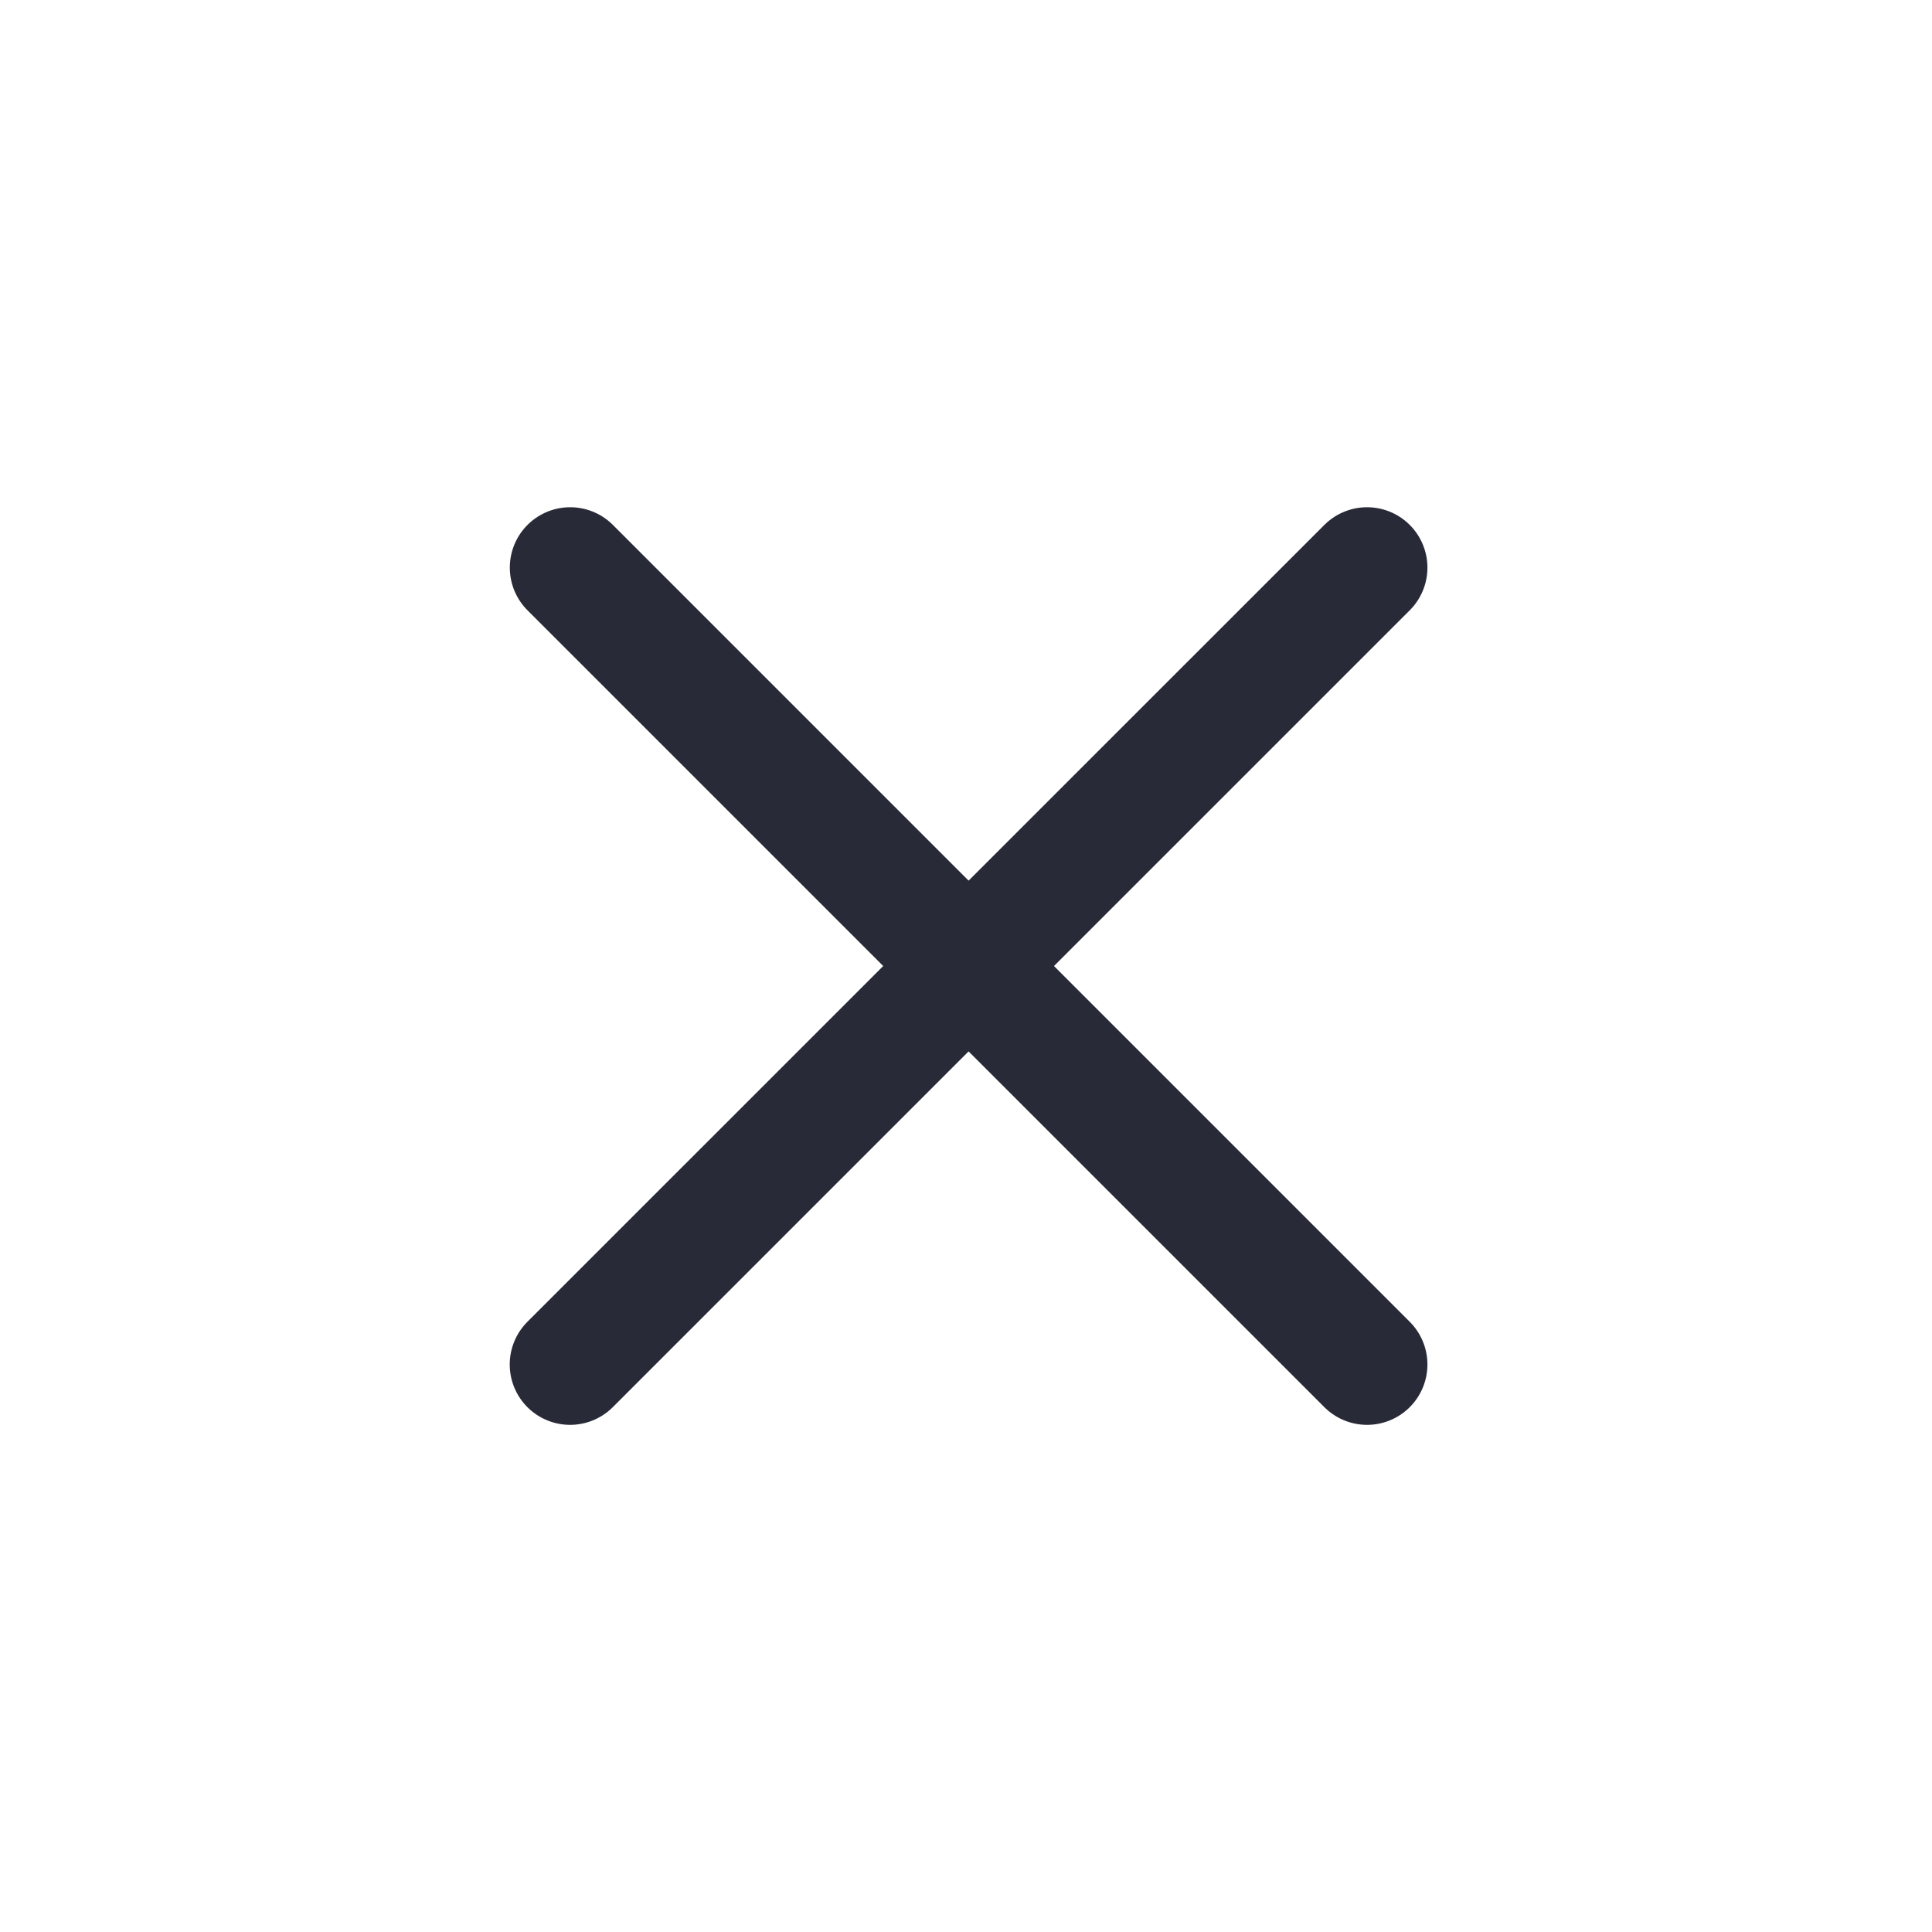
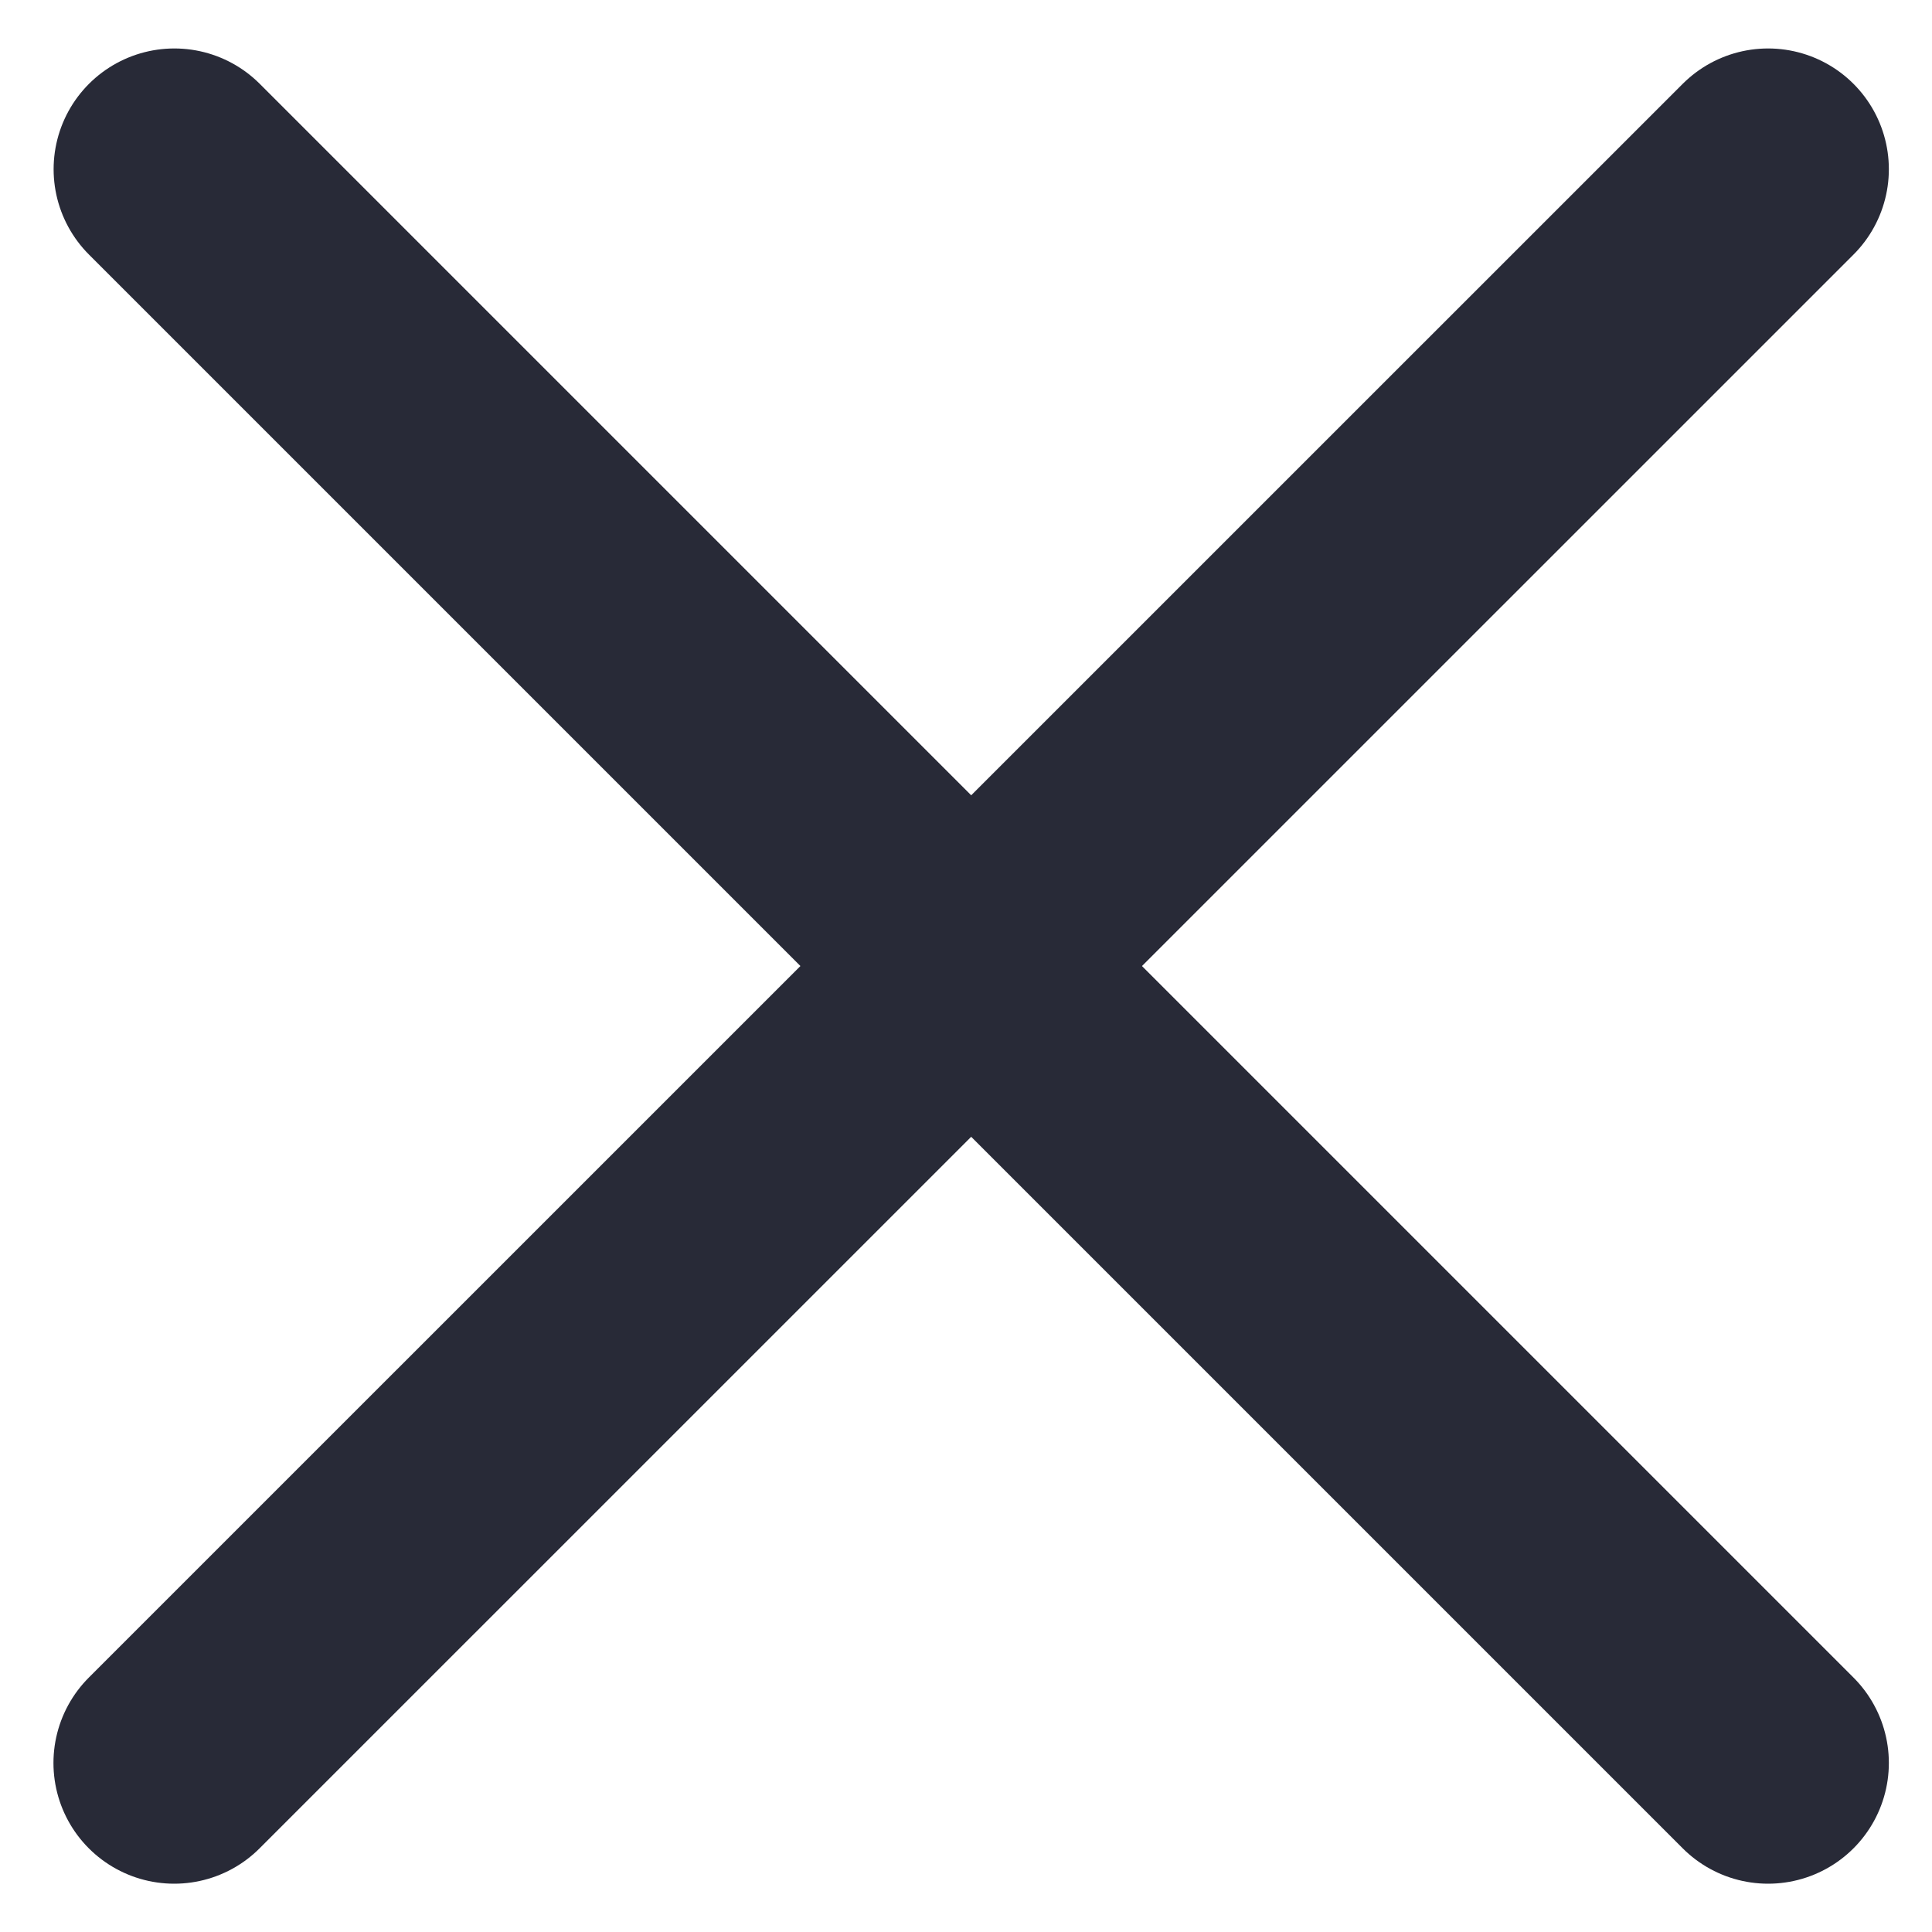
- <svg xmlns="http://www.w3.org/2000/svg" width="24" height="24" viewBox="0 0 24 24" fill="none">
-   <path d="M7.082 16.95L16.982 7.051" stroke="#282A37" stroke-width="1.5" stroke-linecap="round" />
-   <path d="M16.982 16.95L7.083 7.051" stroke="#282A37" stroke-width="1.5" stroke-linecap="round" />
+ <svg xmlns="http://www.w3.org/2000/svg" width="12" height="12" viewBox="0 0 12 12" fill="none">
+   <path d="M1.082 10.95L10.982 1.051" stroke="#282A37" stroke-width="1.5" stroke-linecap="round" />
+   <path d="M10.982 10.95L1.083 1.051" stroke="#282A37" stroke-width="1.5" stroke-linecap="round" />
</svg>
